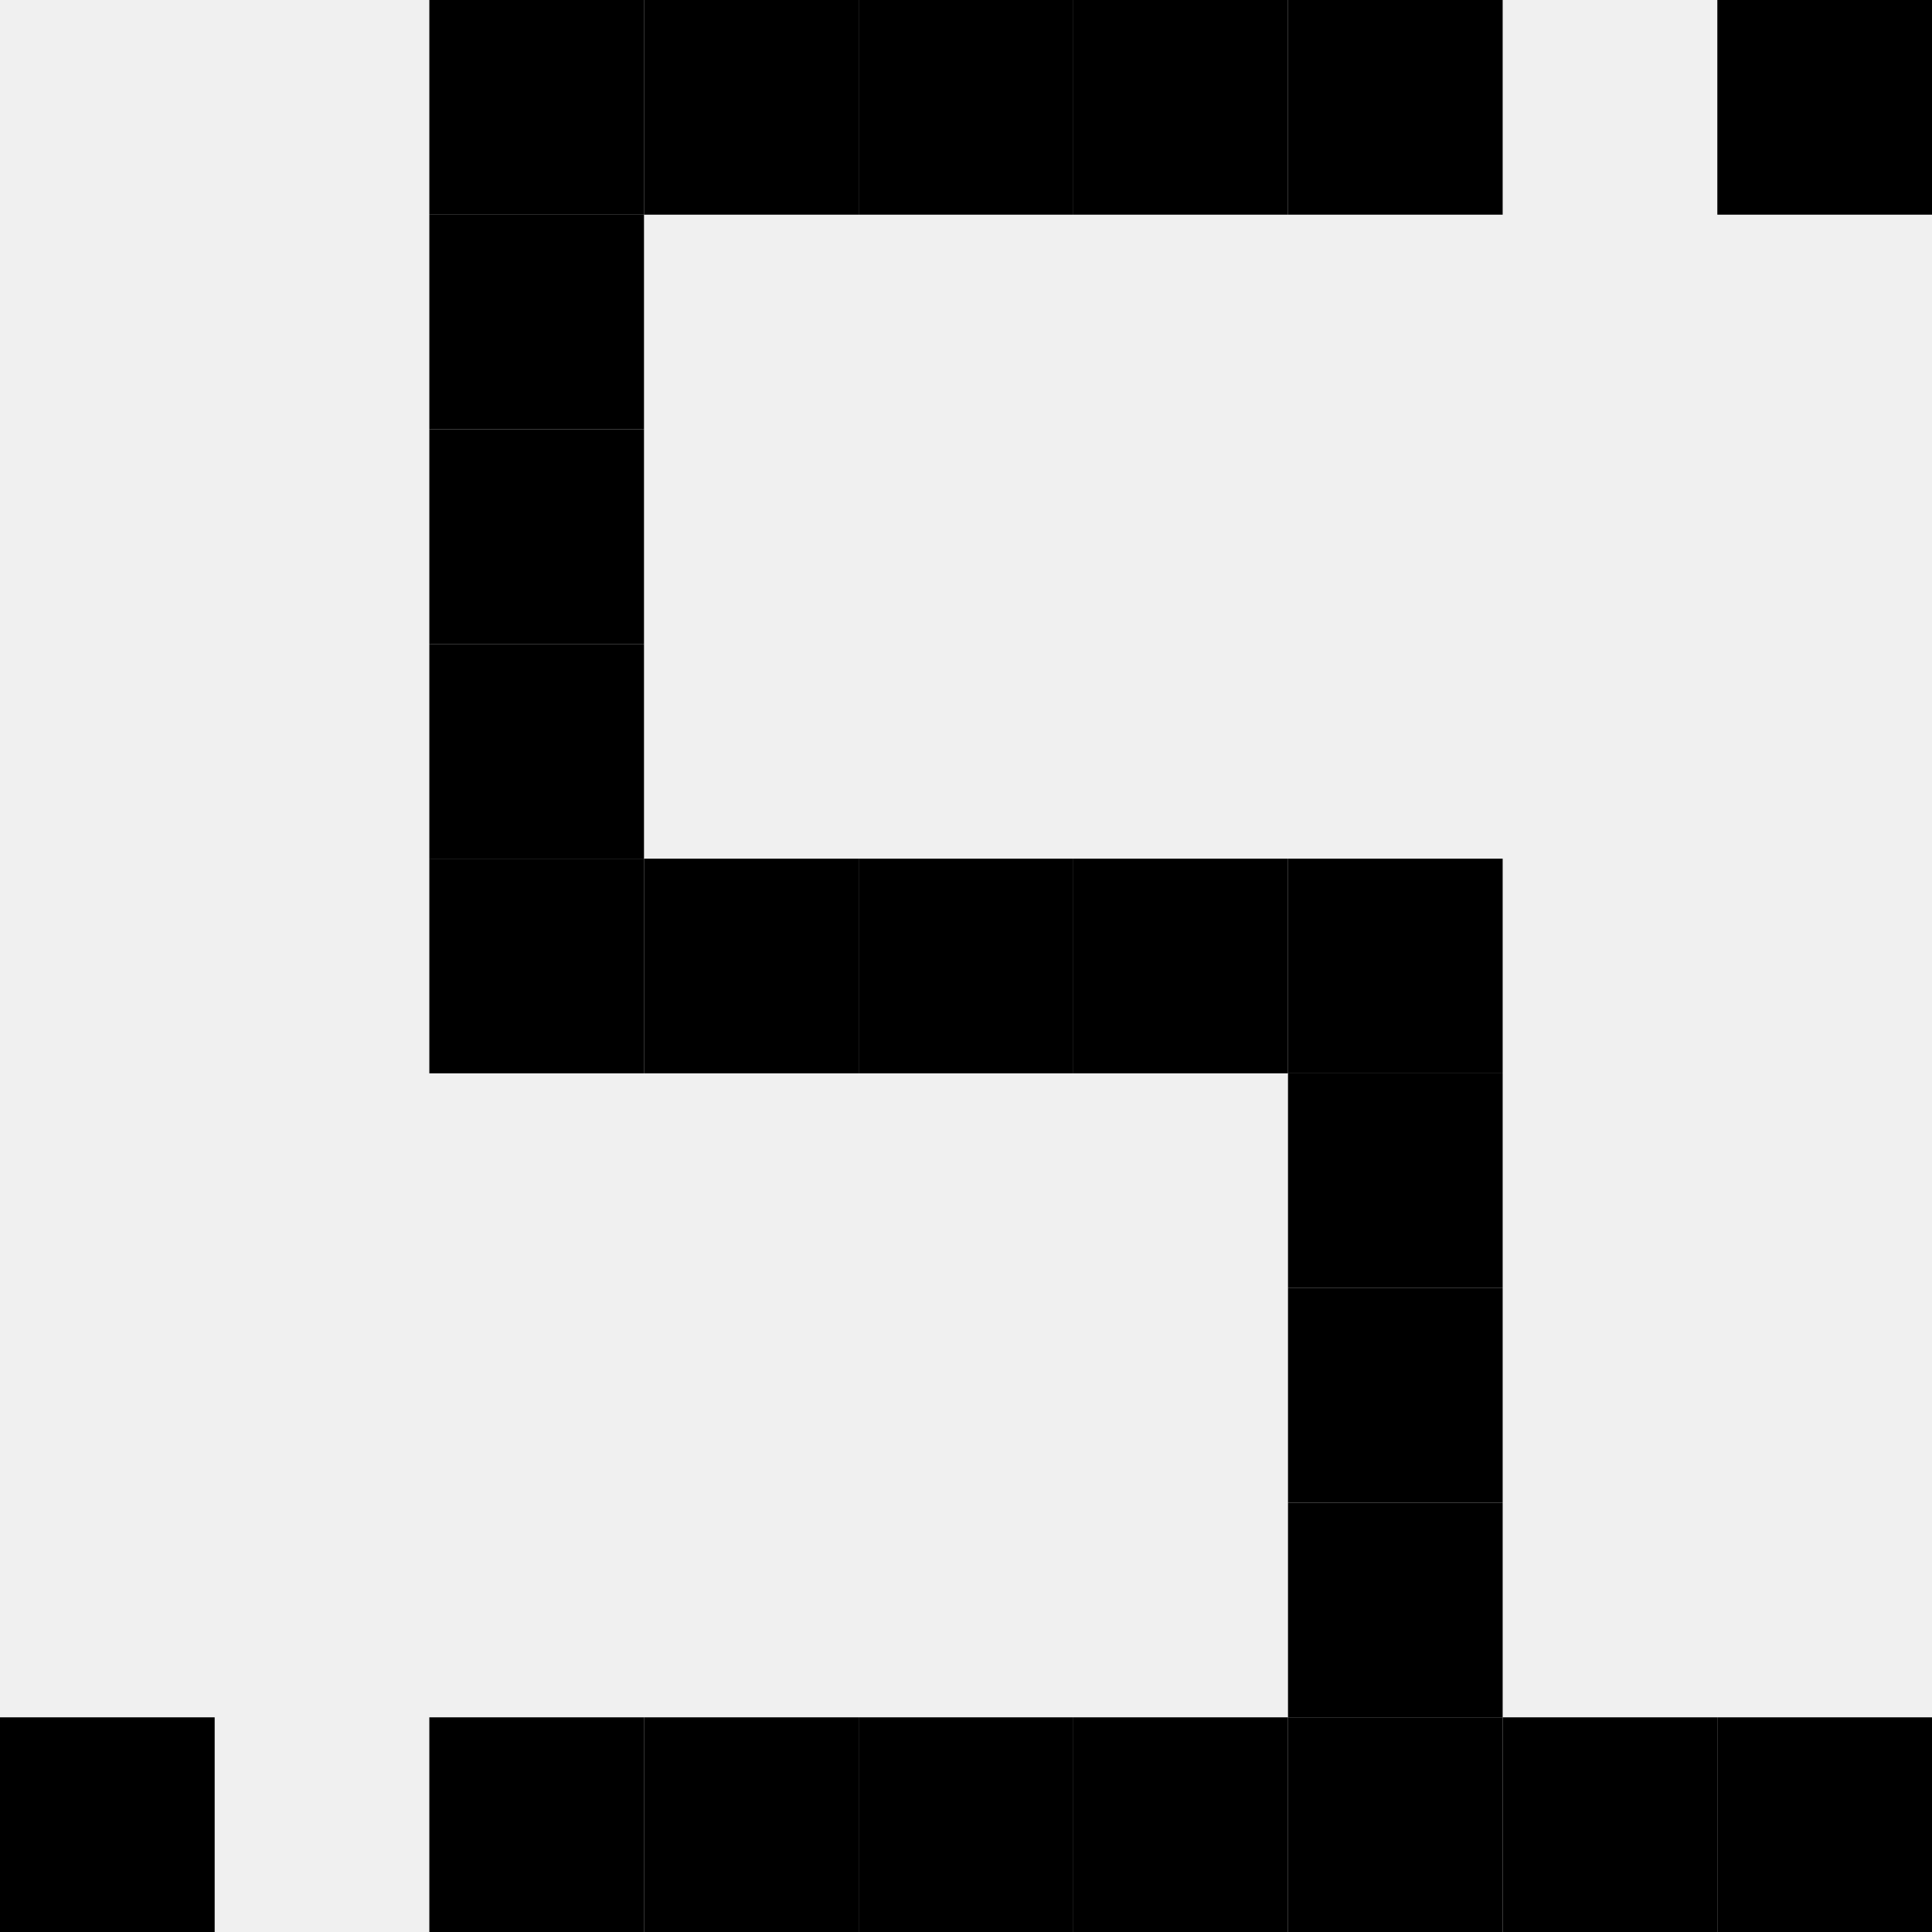
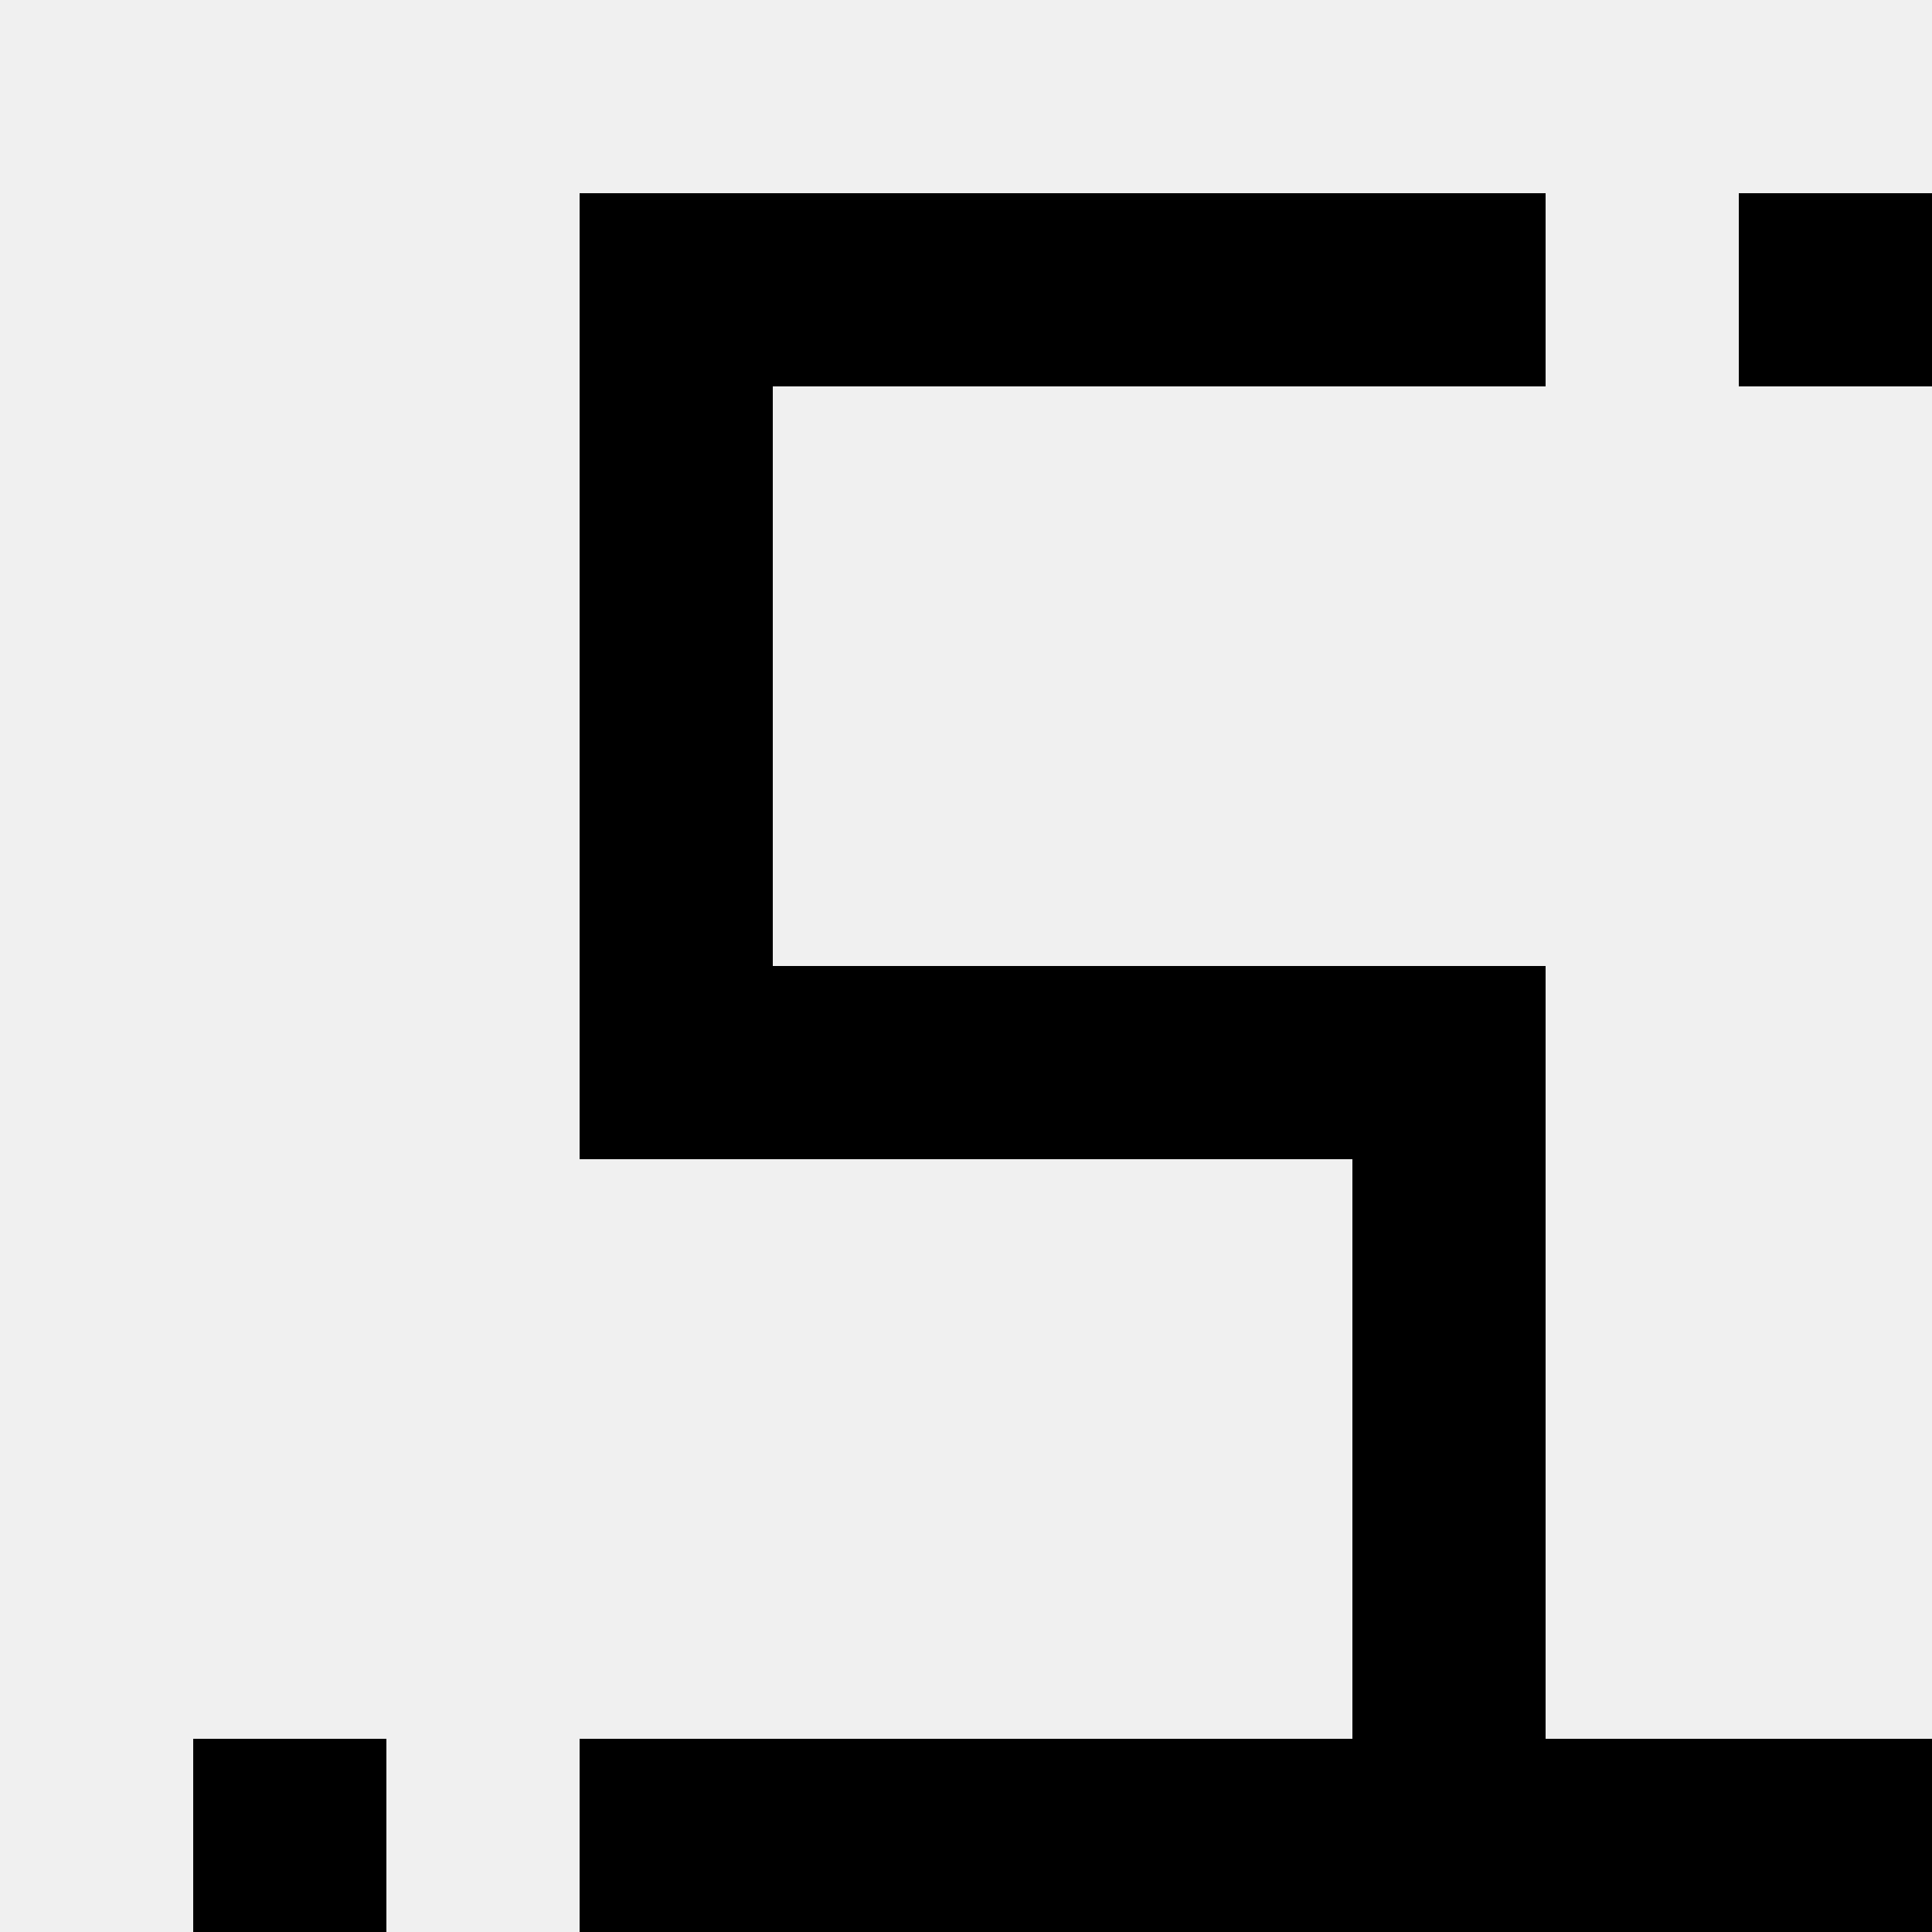
- <svg xmlns="http://www.w3.org/2000/svg" xmlns:ns1="https://boxy-svg.com" viewBox="0 0 90 90" width="90px" height="90px">
+ <svg xmlns="http://www.w3.org/2000/svg" xmlns:ns1="https://boxy-svg.com" viewBox="-10 -10 100 100" width="110px" height="110px">
+   <style>
+     @media (prefers-color-scheme: light) {
+       rect {
+         fill: black;
+       }
+     }
+     @media (prefers-color-scheme: dark) {
+       rect {
+         fill: white;
+       }
+     }
+   </style>
  <defs>
    <ns1:export>
      <ns1:file format="svg" />
    </ns1:export>
  </defs>
  <rect width="10" height="10" style="" x="20" y="20" />
-   <rect style="stroke-width: 1;" x="20" width="10" height="10" y="10" />
-   <rect width="10" height="10" style="stroke-width: 1;" x="20" />
-   <rect width="10" height="10" style="stroke-width: 1;" x="30" />
-   <rect width="10" height="10" style="stroke-width: 1;" x="40" />
-   <rect width="10" height="10" style="stroke-width: 1;" x="50" />
-   <rect width="10" height="10" style="stroke-width: 1;" x="60" />
-   <rect width="10" height="10" style="stroke-width: 1;" x="80" />
-   <rect width="10" height="10" style="stroke-width: 1;" x="20" y="30" />
-   <rect width="10" height="10" style="stroke-width: 1;" y="80" />
-   <rect width="10" height="10" style="stroke-width: 1;" x="20" y="40" />
-   <rect width="10" height="10" style="stroke-width: 1;" x="30" y="40" />
-   <rect width="10" height="10" style="stroke-width: 1;" x="40" y="40" />
-   <rect width="10" height="10" style="stroke-width: 1;" x="50" y="40" />
-   <rect width="10" height="10" style="stroke-width: 1;" x="60" y="40" />
-   <rect width="10" height="10" style="stroke-width: 1;" x="60" y="50" />
-   <rect width="10" height="10" style="stroke-width: 1;" x="60" y="60" />
-   <rect width="10" height="10" style="stroke-width: 1;" x="60" y="70" />
-   <rect width="10" height="10" style="stroke-width: 1;" x="60" y="80" />
-   <rect width="10" height="10" style="stroke-width: 1;" x="50" y="80" />
-   <rect width="10" height="10" style="stroke-width: 1;" x="40" y="80" />
-   <rect width="10" height="10" style="stroke-width: 1;" x="30" y="80" />
-   <rect width="10" height="10" style="stroke-width: 1;" x="20" y="80" />
-   <rect width="10" height="10" style="stroke-width: 1;" x="70" y="80" />
-   <rect width="10" height="10" style="stroke-width: 1;" x="80" y="80" />
+   <rect x="20" width="10" height="10" y="10" />
+   <rect width="10" height="10" x="20" />
+   <rect width="10" height="10" x="30" />
+   <rect width="10" height="10" x="40" />
+   <rect width="10" height="10" x="50" />
+   <rect width="10" height="10" x="60" />
+   <rect width="10" height="10" x="80" />
+   <rect width="10" height="10" x="20" y="30" />
+   <rect width="10" height="10" y="80" />
+   <rect width="10" height="10" x="20" y="40" />
+   <rect width="10" height="10" x="30" y="40" />
+   <rect width="10" height="10" x="40" y="40" />
+   <rect width="10" height="10" x="50" y="40" />
+   <rect width="10" height="10" x="60" y="40" />
+   <rect width="10" height="10" x="60" y="50" />
+   <rect width="10" height="10" x="60" y="60" />
+   <rect width="10" height="10" x="60" y="70" />
+   <rect width="10" height="10" x="60" y="80" />
+   <rect width="10" height="10" x="50" y="80" />
+   <rect width="10" height="10" x="40" y="80" />
+   <rect width="10" height="10" x="30" y="80" />
+   <rect width="10" height="10" x="20" y="80" />
+   <rect width="10" height="10" x="70" y="80" />
+   <rect width="10" height="10" x="80" y="80" />
</svg>
